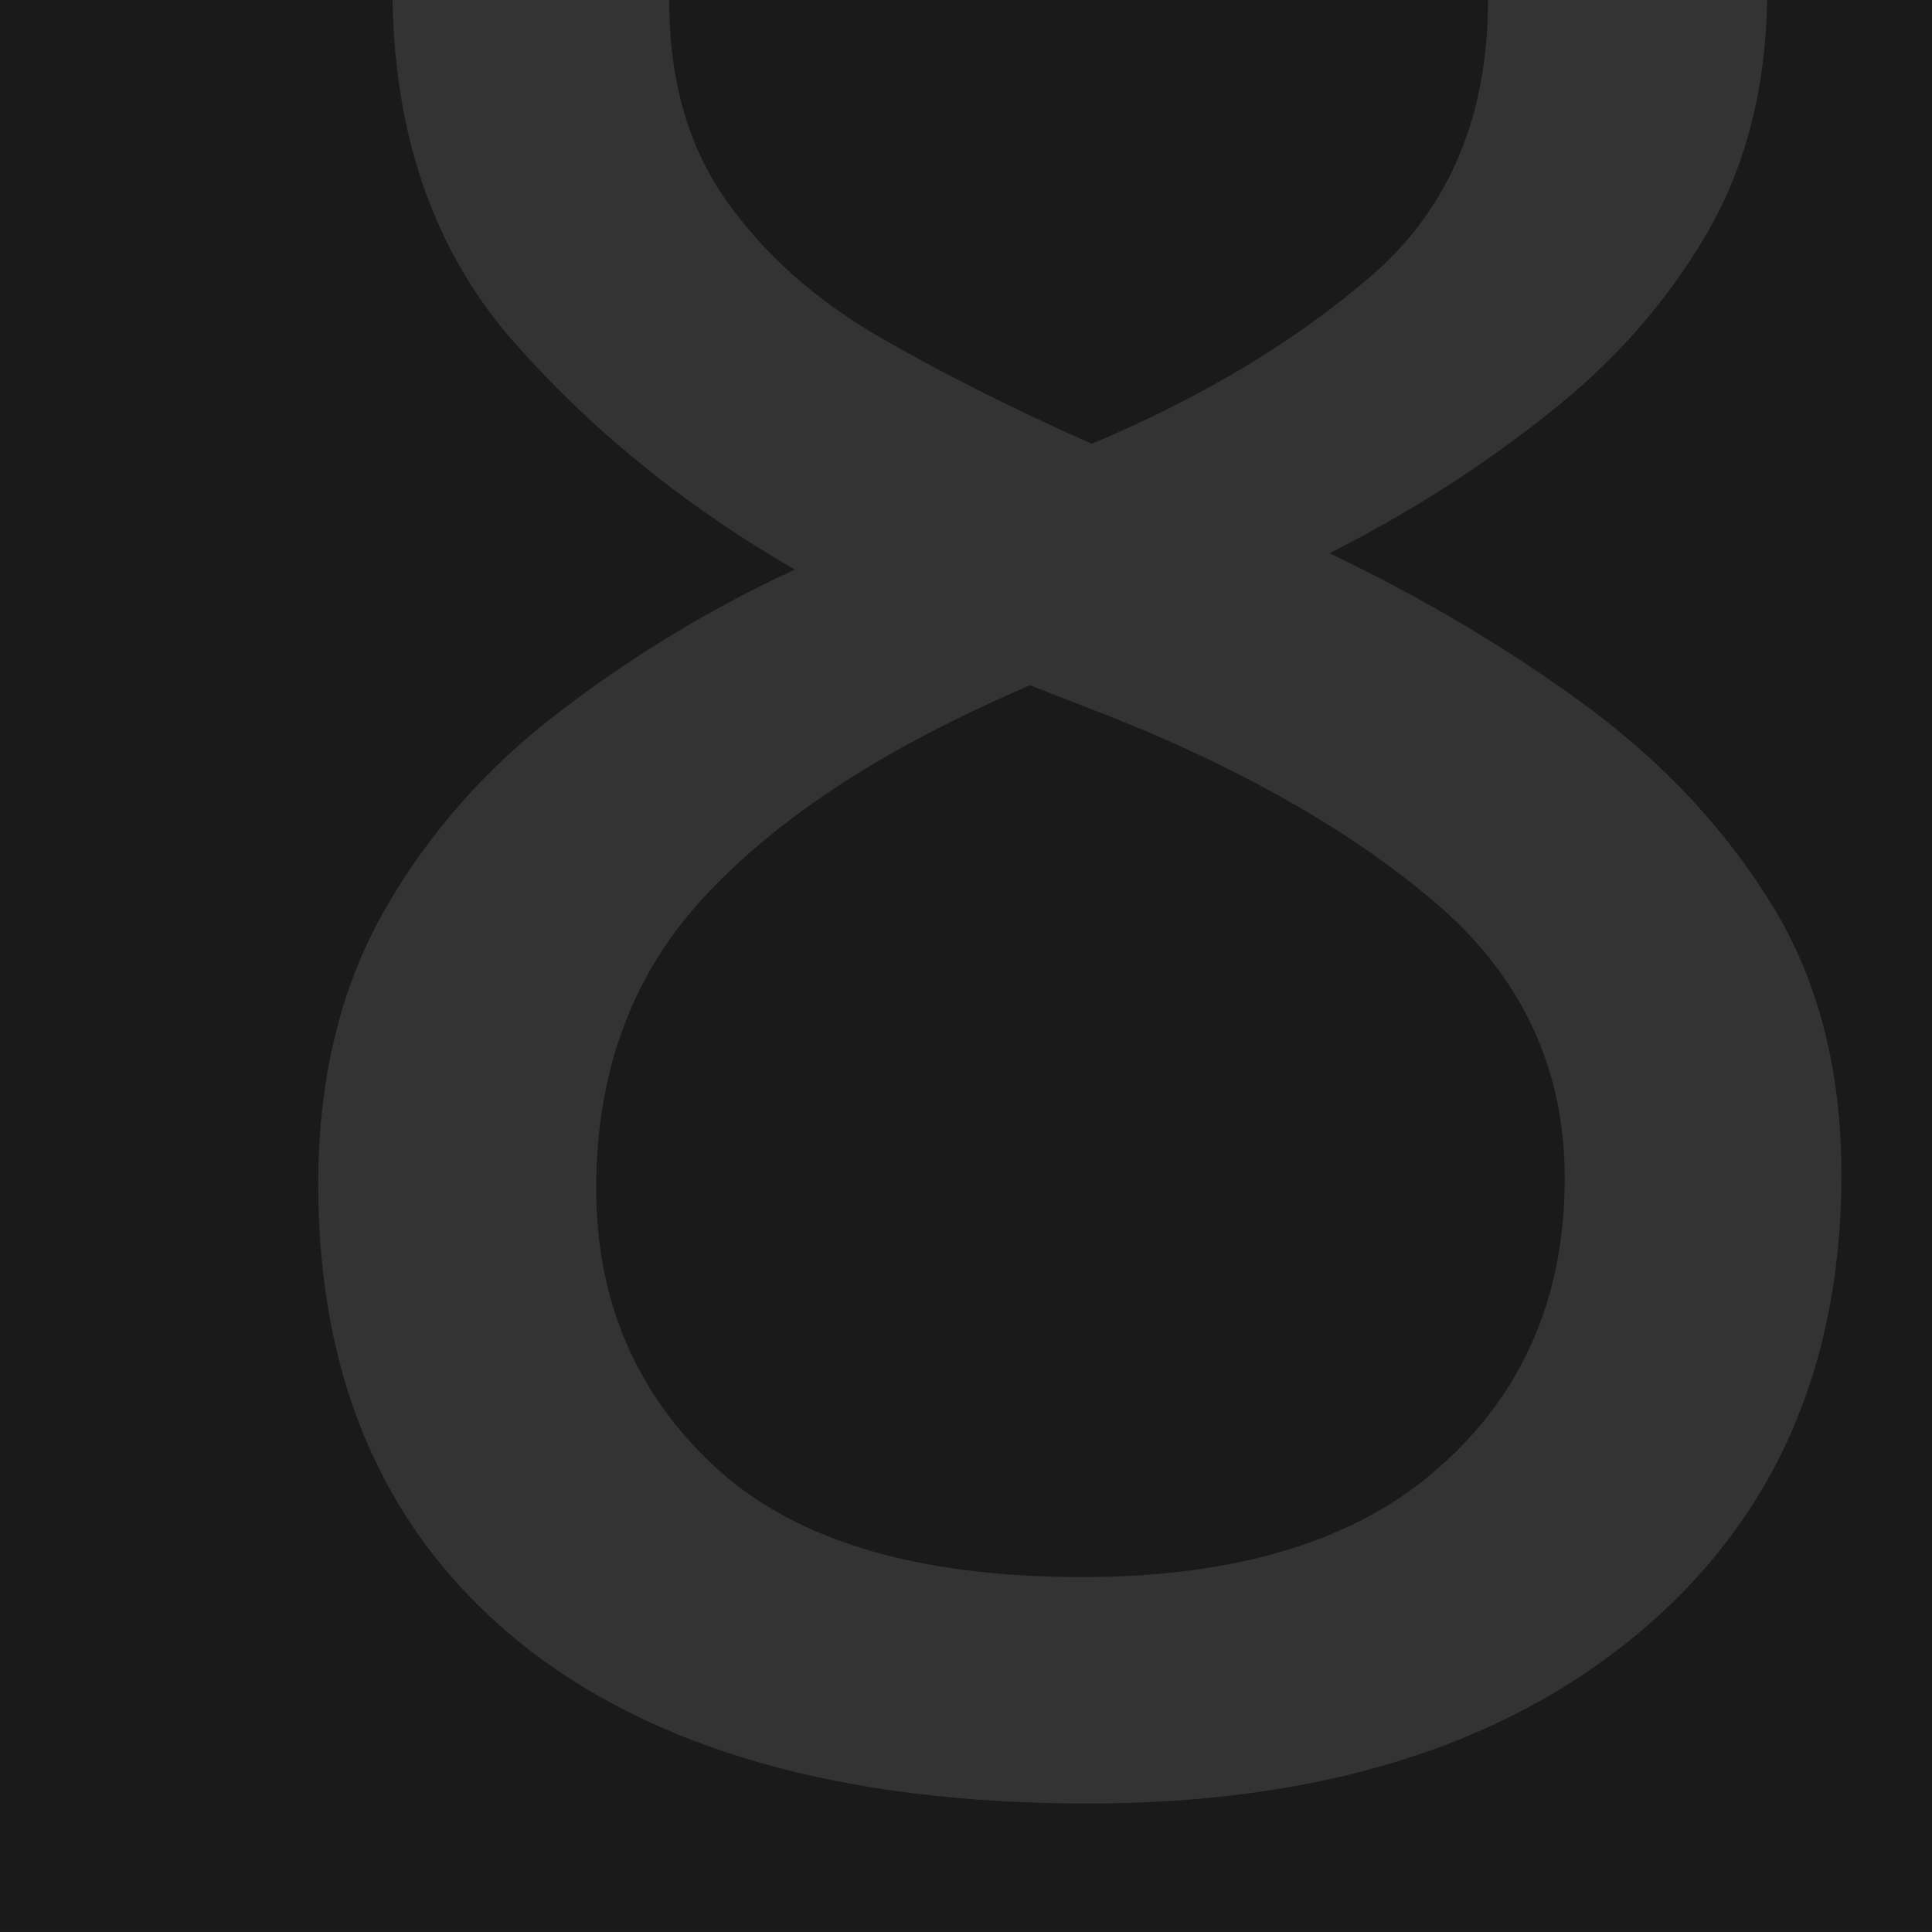
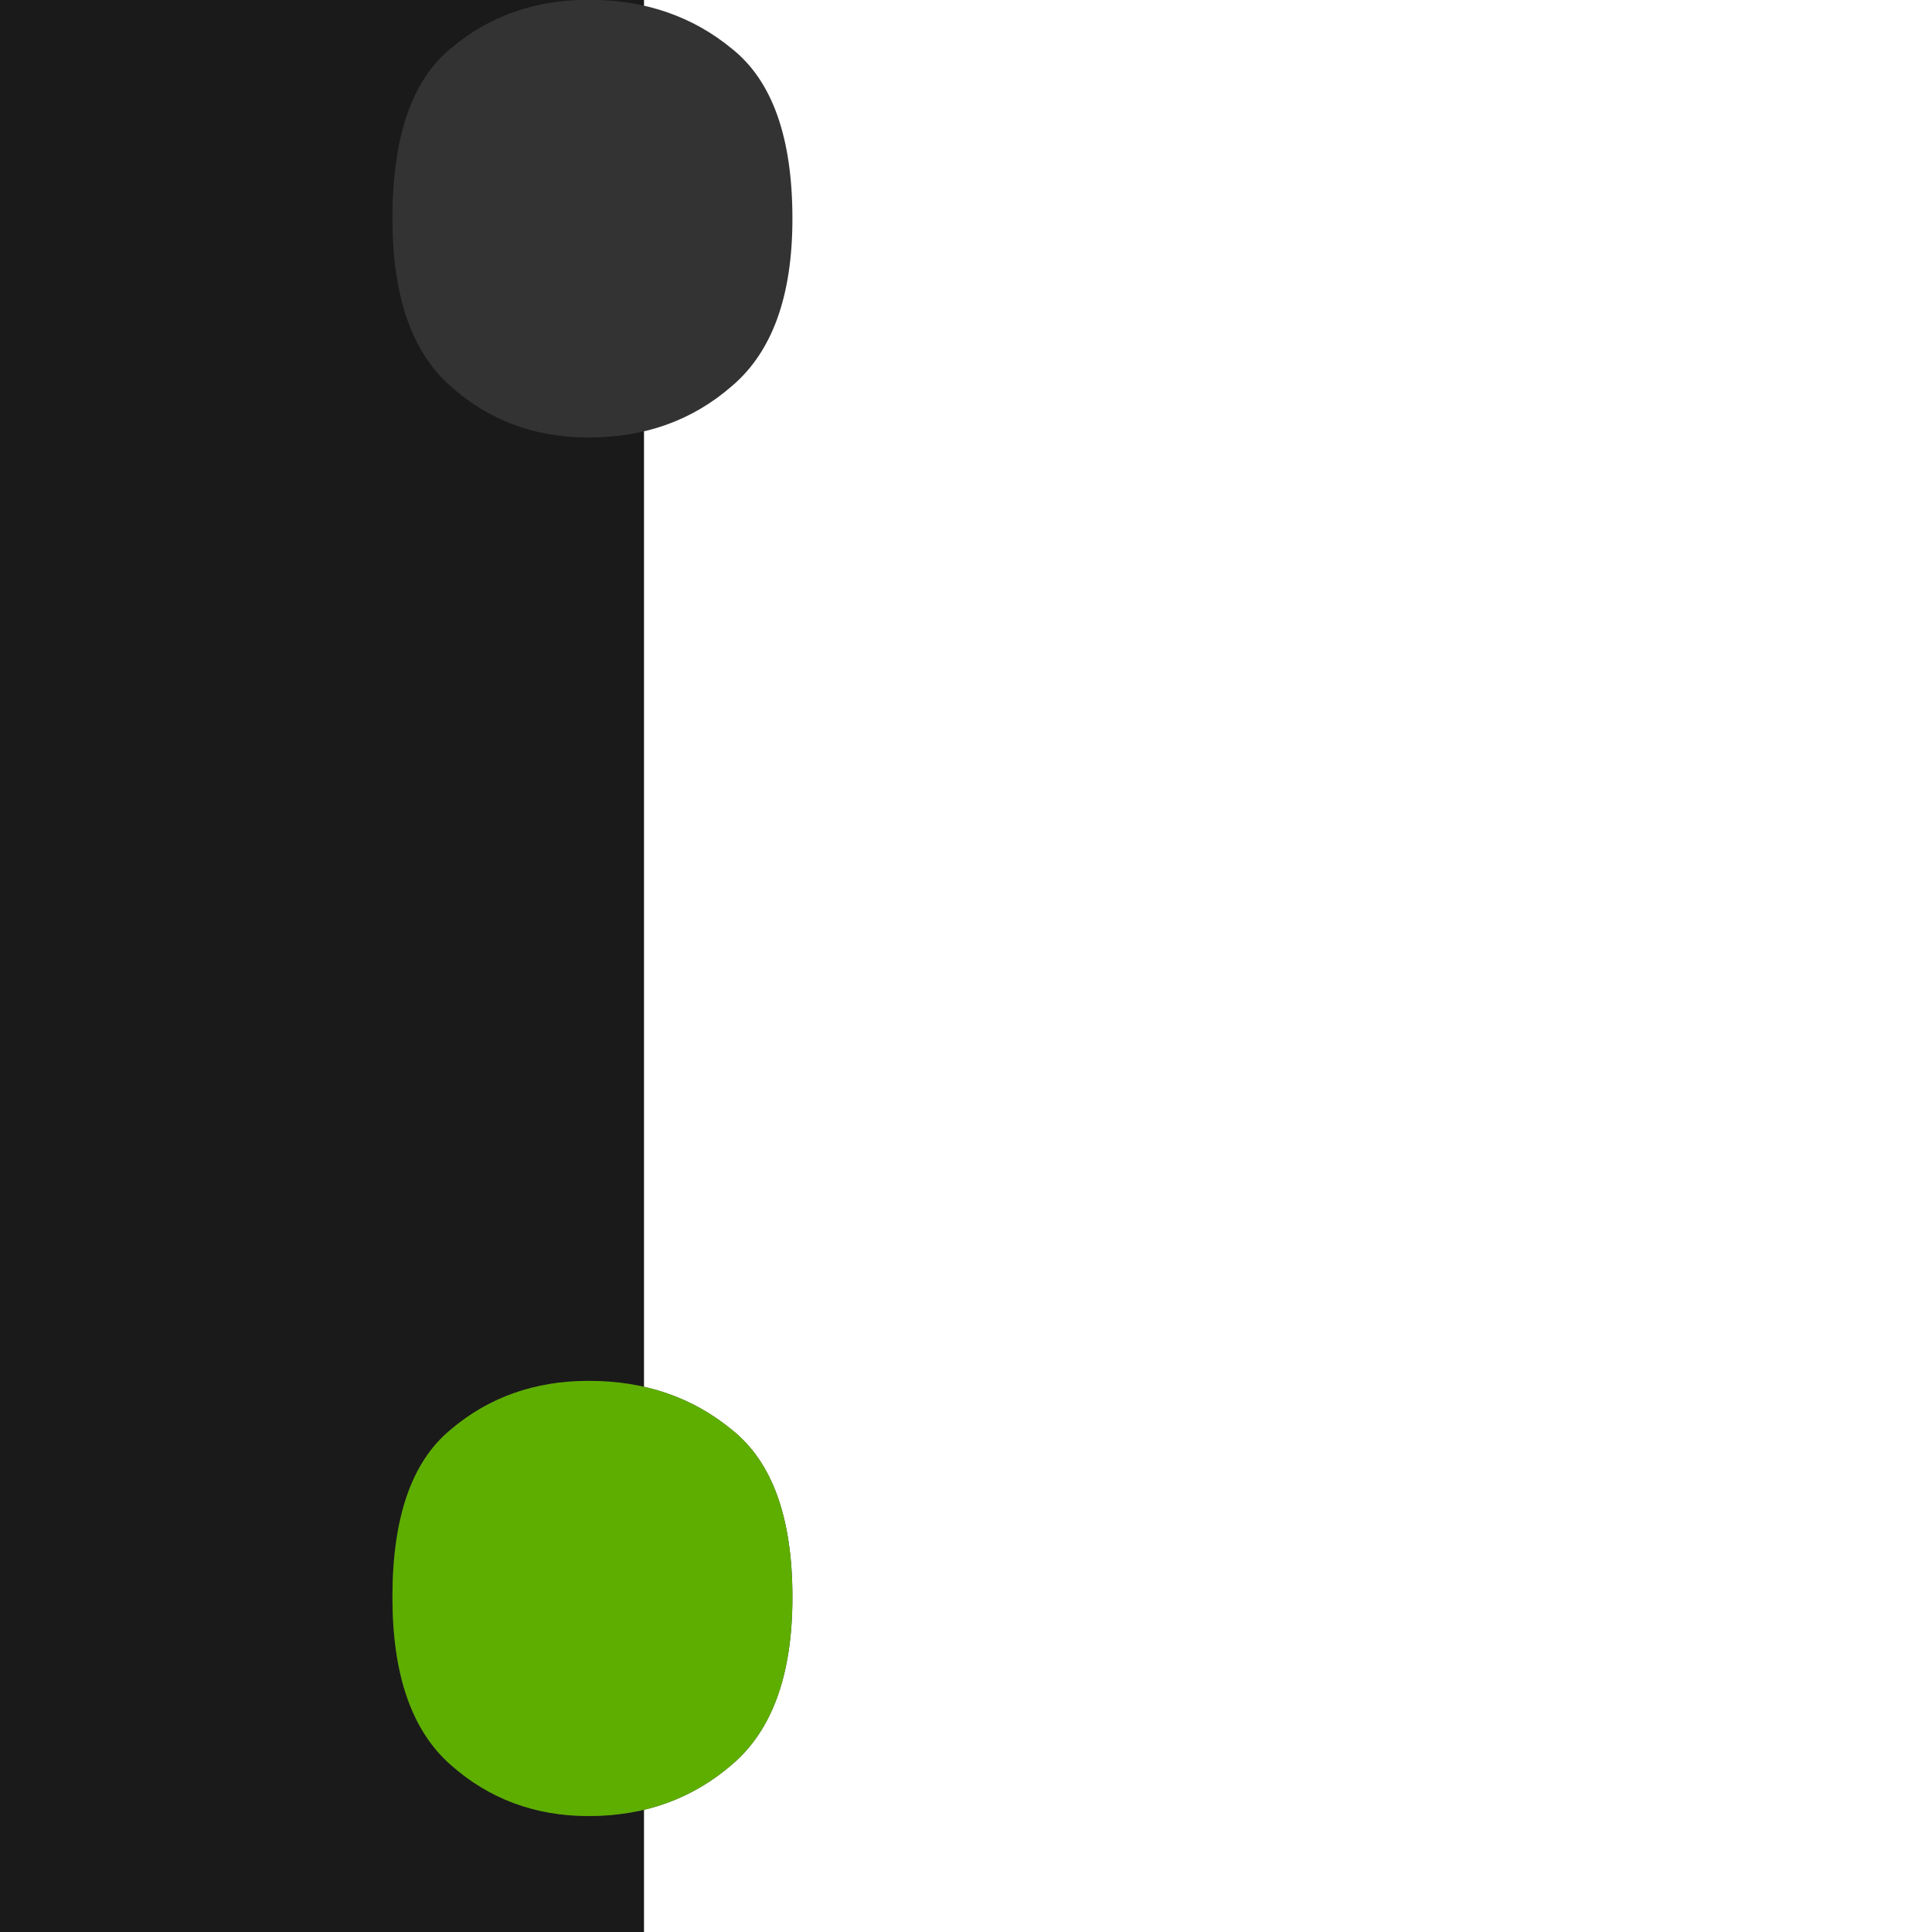
<svg xmlns="http://www.w3.org/2000/svg" width="24" height="24" id="svg2" version="1.1" style="enable-background:new">
  <defs id="defs4">
    </defs>
-   <g id="layer1" transform="translate(0,-1028.362)" style="display:inline">
+   <g id="layer1" transform="translate(0,-1028.362)" style="display:none">
    <g id="g3647" transform="translate(-293,463)">
      <rect y="565.362" x="293" height="24" width="24" id="rect2822" style="fill:#1a1a1a;fill-opacity:1;stroke:none" />
      <text id="text2818" y="587.362" x="295" style="font-size:40px;font-style:normal;font-weight:normal;fill:#333333;fill-opacity:1;stroke:none;font-family:Visitor TT1 BRK;-inkscape-font-specification:Visitor TT1 BRK" xml:space="preserve">
        <tspan y="587.362" x="295" id="tspan2820">8</tspan>
      </text>
    </g>
  </g>
  <g style="display:none" transform="translate(0,-1028.362)" id="g3676">
    <g transform="translate(-293,463)" id="g3678">
      <rect style="fill:#1a1a1a;fill-opacity:1;stroke:none" id="rect3680" width="8" height="24" x="293" y="565.362" />
      <text xml:space="preserve" style="font-size:40px;font-style:normal;font-weight:normal;fill:#5eae00;fill-opacity:1;stroke:none;font-family:Visitor TT1 BRK;-inkscape-font-specification:Visitor TT1 BRK" x="295" y="587.362" id="text3682">
        <tspan id="tspan3684" x="295" y="587.362">:</tspan>
      </text>
    </g>
+   </g>
+   <g id="g2852" transform="translate(0,-1028.362)" style="display:inline">
+     <rect style="fill:#1a1a1a;fill-opacity:1;stroke:none" id="rect2856" width="8" height="24" x="0" y="1028.362" />
+     <text xml:space="preserve" style="font-size:40px;font-style:normal;font-weight:normal;fill:#333333;fill-opacity:1;stroke:none;font-family:Visitor TT1 BRK;-inkscape-font-specification:Visitor TT1 BRK" x="2" y="1050.362" id="text2858">
+       <tspan id="tspan2860" x="2" y="1050.362">:</tspan>
+     </text>
+     <text xml:space="preserve" style="font-size:40px;font-style:normal;font-weight:normal;fill:#000000;fill-opacity:1;stroke:none;font-family:Visitor TT1 BRK;-inkscape-font-specification:Visitor TT1 BRK" x="2" y="1050.362" id="text3658">
+       <tspan id="tspan3660" x="2" y="1050.362" style="fill:#5eae00;fill-opacity:1">.</tspan>
+     </text>
  </g>
  <g id="layer2" transform="translate(0,-1028.362)" style="display:none">
    <text xml:space="preserve" style="font-size:40px;font-style:normal;font-weight:normal;fill:#5eae00;fill-opacity:1;stroke:none;font-family:Visitor TT1 BRK;-inkscape-font-specification:Visitor TT1 BRK" x="2" y="1050.362" id="text3672">
      <tspan id="tspan3674" x="2" y="1050.362">9</tspan>
    </text>
  </g>
  <g id="layer3" transform="translate(0,-1028.362)" style="display:none">
    <text xml:space="preserve" style="font-size:40px;font-style:normal;font-weight:normal;fill:#5eae00;fill-opacity:1;stroke:none;font-family:Visitor TT1 BRK;-inkscape-font-specification:Visitor TT1 BRK" x="2" y="1050.362" id="text3668">
      <tspan id="tspan3670" x="2" y="1050.362">8</tspan>
    </text>
  </g>
  <g id="layer4" transform="translate(0,-1028.362)" style="display:none">
    <text xml:space="preserve" style="font-size:40px;font-style:normal;font-weight:normal;fill:#5eae00;fill-opacity:1;stroke:none;font-family:Visitor TT1 BRK;-inkscape-font-specification:Visitor TT1 BRK" x="2" y="1050.362" id="text3664">
      <tspan id="tspan3666" x="2" y="1050.362">7</tspan>
    </text>
  </g>
  <g id="layer5" transform="translate(0,-1028.362)" style="display:none">
    <text xml:space="preserve" style="font-size:40px;font-style:normal;font-weight:normal;fill:#5eae00;fill-opacity:1;stroke:none;font-family:Visitor TT1 BRK;-inkscape-font-specification:Visitor TT1 BRK" x="2" y="1050.362" id="text3660">
      <tspan id="tspan3662" x="2" y="1050.362">6</tspan>
    </text>
  </g>
  <g id="layer6" transform="translate(0,-1028.362)" style="display:none">
    <text xml:space="preserve" style="font-size:40px;font-style:normal;font-weight:normal;fill:#5eae00;fill-opacity:1;stroke:none;font-family:Visitor TT1 BRK;-inkscape-font-specification:Visitor TT1 BRK" x="2" y="1050.362" id="text3656">
      <tspan id="tspan3658" x="2" y="1050.362">5</tspan>
    </text>
  </g>
  <g id="layer7" style="display:none" transform="translate(0,-1028.362)">
    <text xml:space="preserve" style="font-size:40px;font-style:normal;font-weight:normal;fill:#5eae00;fill-opacity:1;stroke:none;font-family:Visitor TT1 BRK;-inkscape-font-specification:Visitor TT1 BRK" x="2" y="1050.362" id="text3652">
      <tspan id="tspan3654" x="2" y="1050.362">4</tspan>
    </text>
  </g>
  <g id="layer8" style="display:none" transform="translate(0,-1028.362)">
    <text xml:space="preserve" style="font-size:40px;font-style:normal;font-weight:normal;fill:#5eae00;fill-opacity:1;stroke:none;font-family:Visitor TT1 BRK;-inkscape-font-specification:Visitor TT1 BRK" x="2" y="1050.362" id="text3622">
      <tspan id="tspan3624" x="2" y="1050.362">3</tspan>
    </text>
  </g>
  <g id="layer9" style="display:none" transform="translate(0,-1028.362)">
    <text xml:space="preserve" style="font-size:40px;font-style:normal;font-weight:normal;fill:#5eae00;fill-opacity:1;stroke:none;font-family:Visitor TT1 BRK;-inkscape-font-specification:Visitor TT1 BRK" x="2" y="1050.362" id="text3614">
      <tspan id="tspan3616" x="2" y="1050.362">2</tspan>
    </text>
  </g>
  <g id="layer10" style="display:none" transform="translate(0,-1028.362)">
    <text xml:space="preserve" style="font-size:40px;font-style:normal;font-weight:normal;fill:#5eae00;fill-opacity:1;stroke:none;font-family:Visitor TT1 BRK;-inkscape-font-specification:Visitor TT1 BRK" x="14" y="1050.362" id="text3610">
      <tspan id="tspan3612" x="14" y="1050.362">1</tspan>
    </text>
  </g>
  <g id="layer11" style="display:none" transform="translate(0,-1028.362)">
    <text xml:space="preserve" style="font-size:40px;font-style:normal;font-weight:normal;fill:#5eae00;fill-opacity:1;stroke:none;font-family:Visitor TT1 BRK;-inkscape-font-specification:Visitor TT1 BRK" x="2" y="1050.362" id="text3606">
      <tspan id="tspan3608" x="2" y="1050.362">0</tspan>
    </text>
  </g>
</svg>
